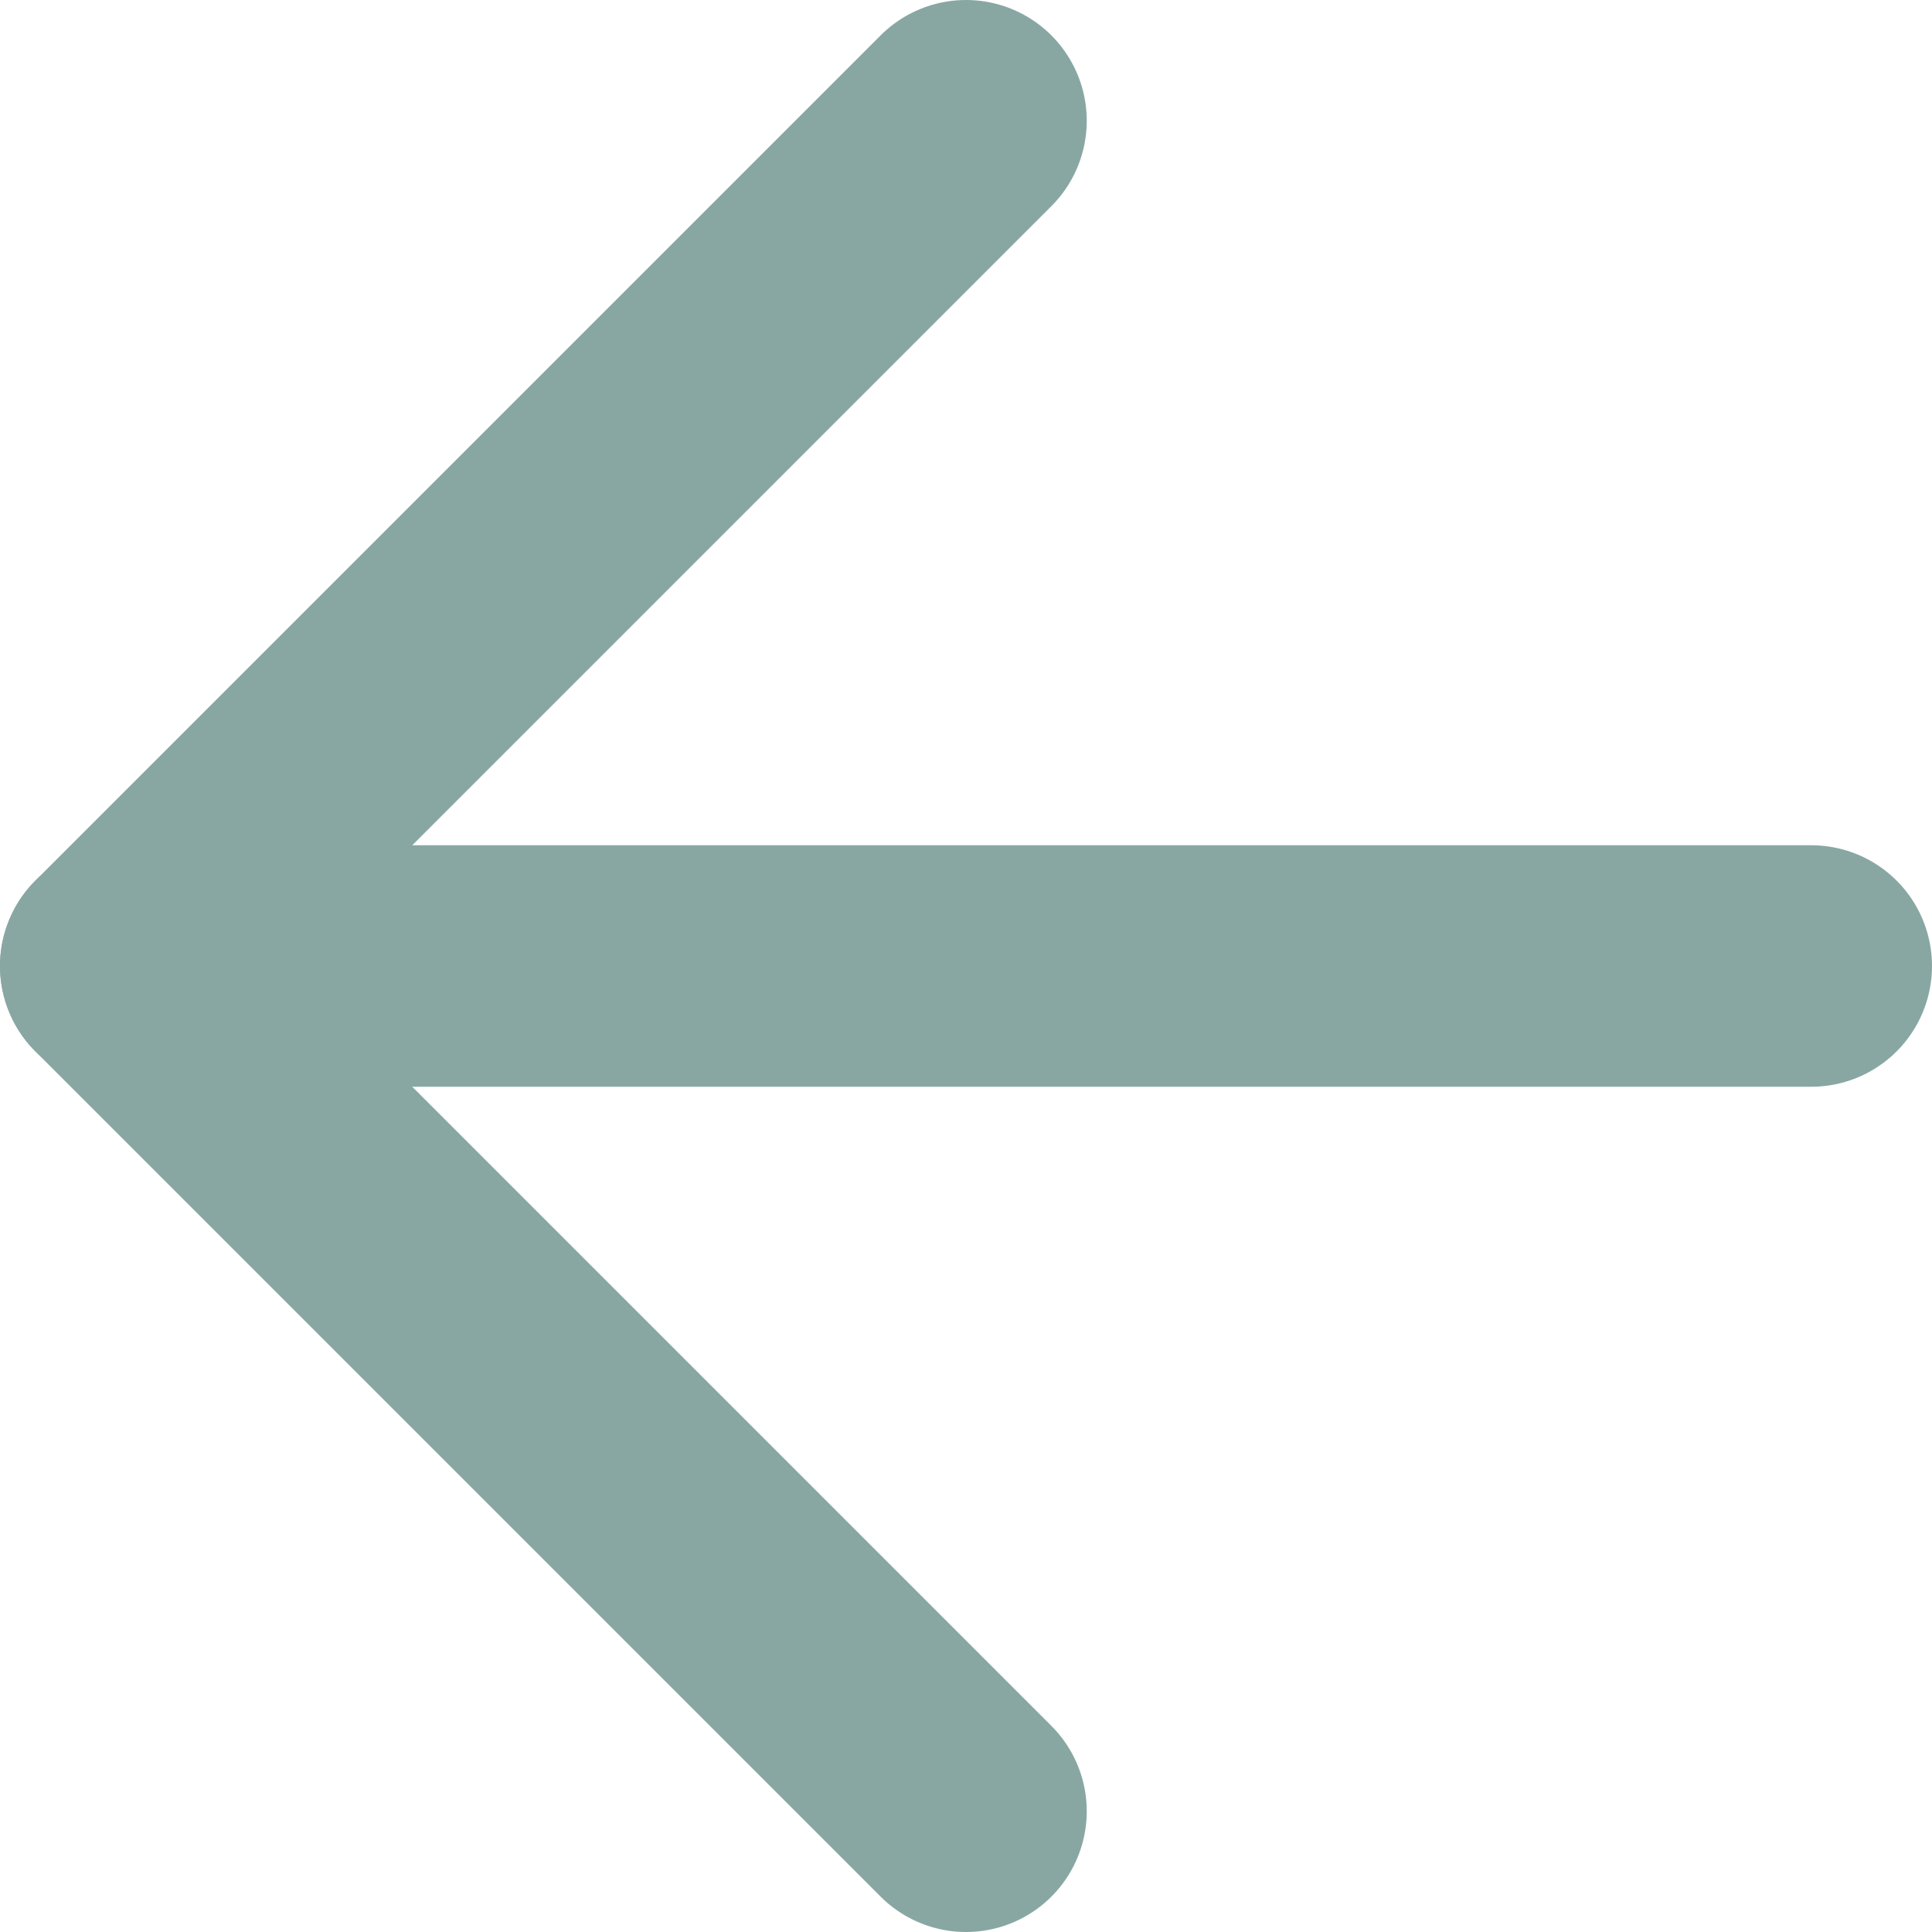
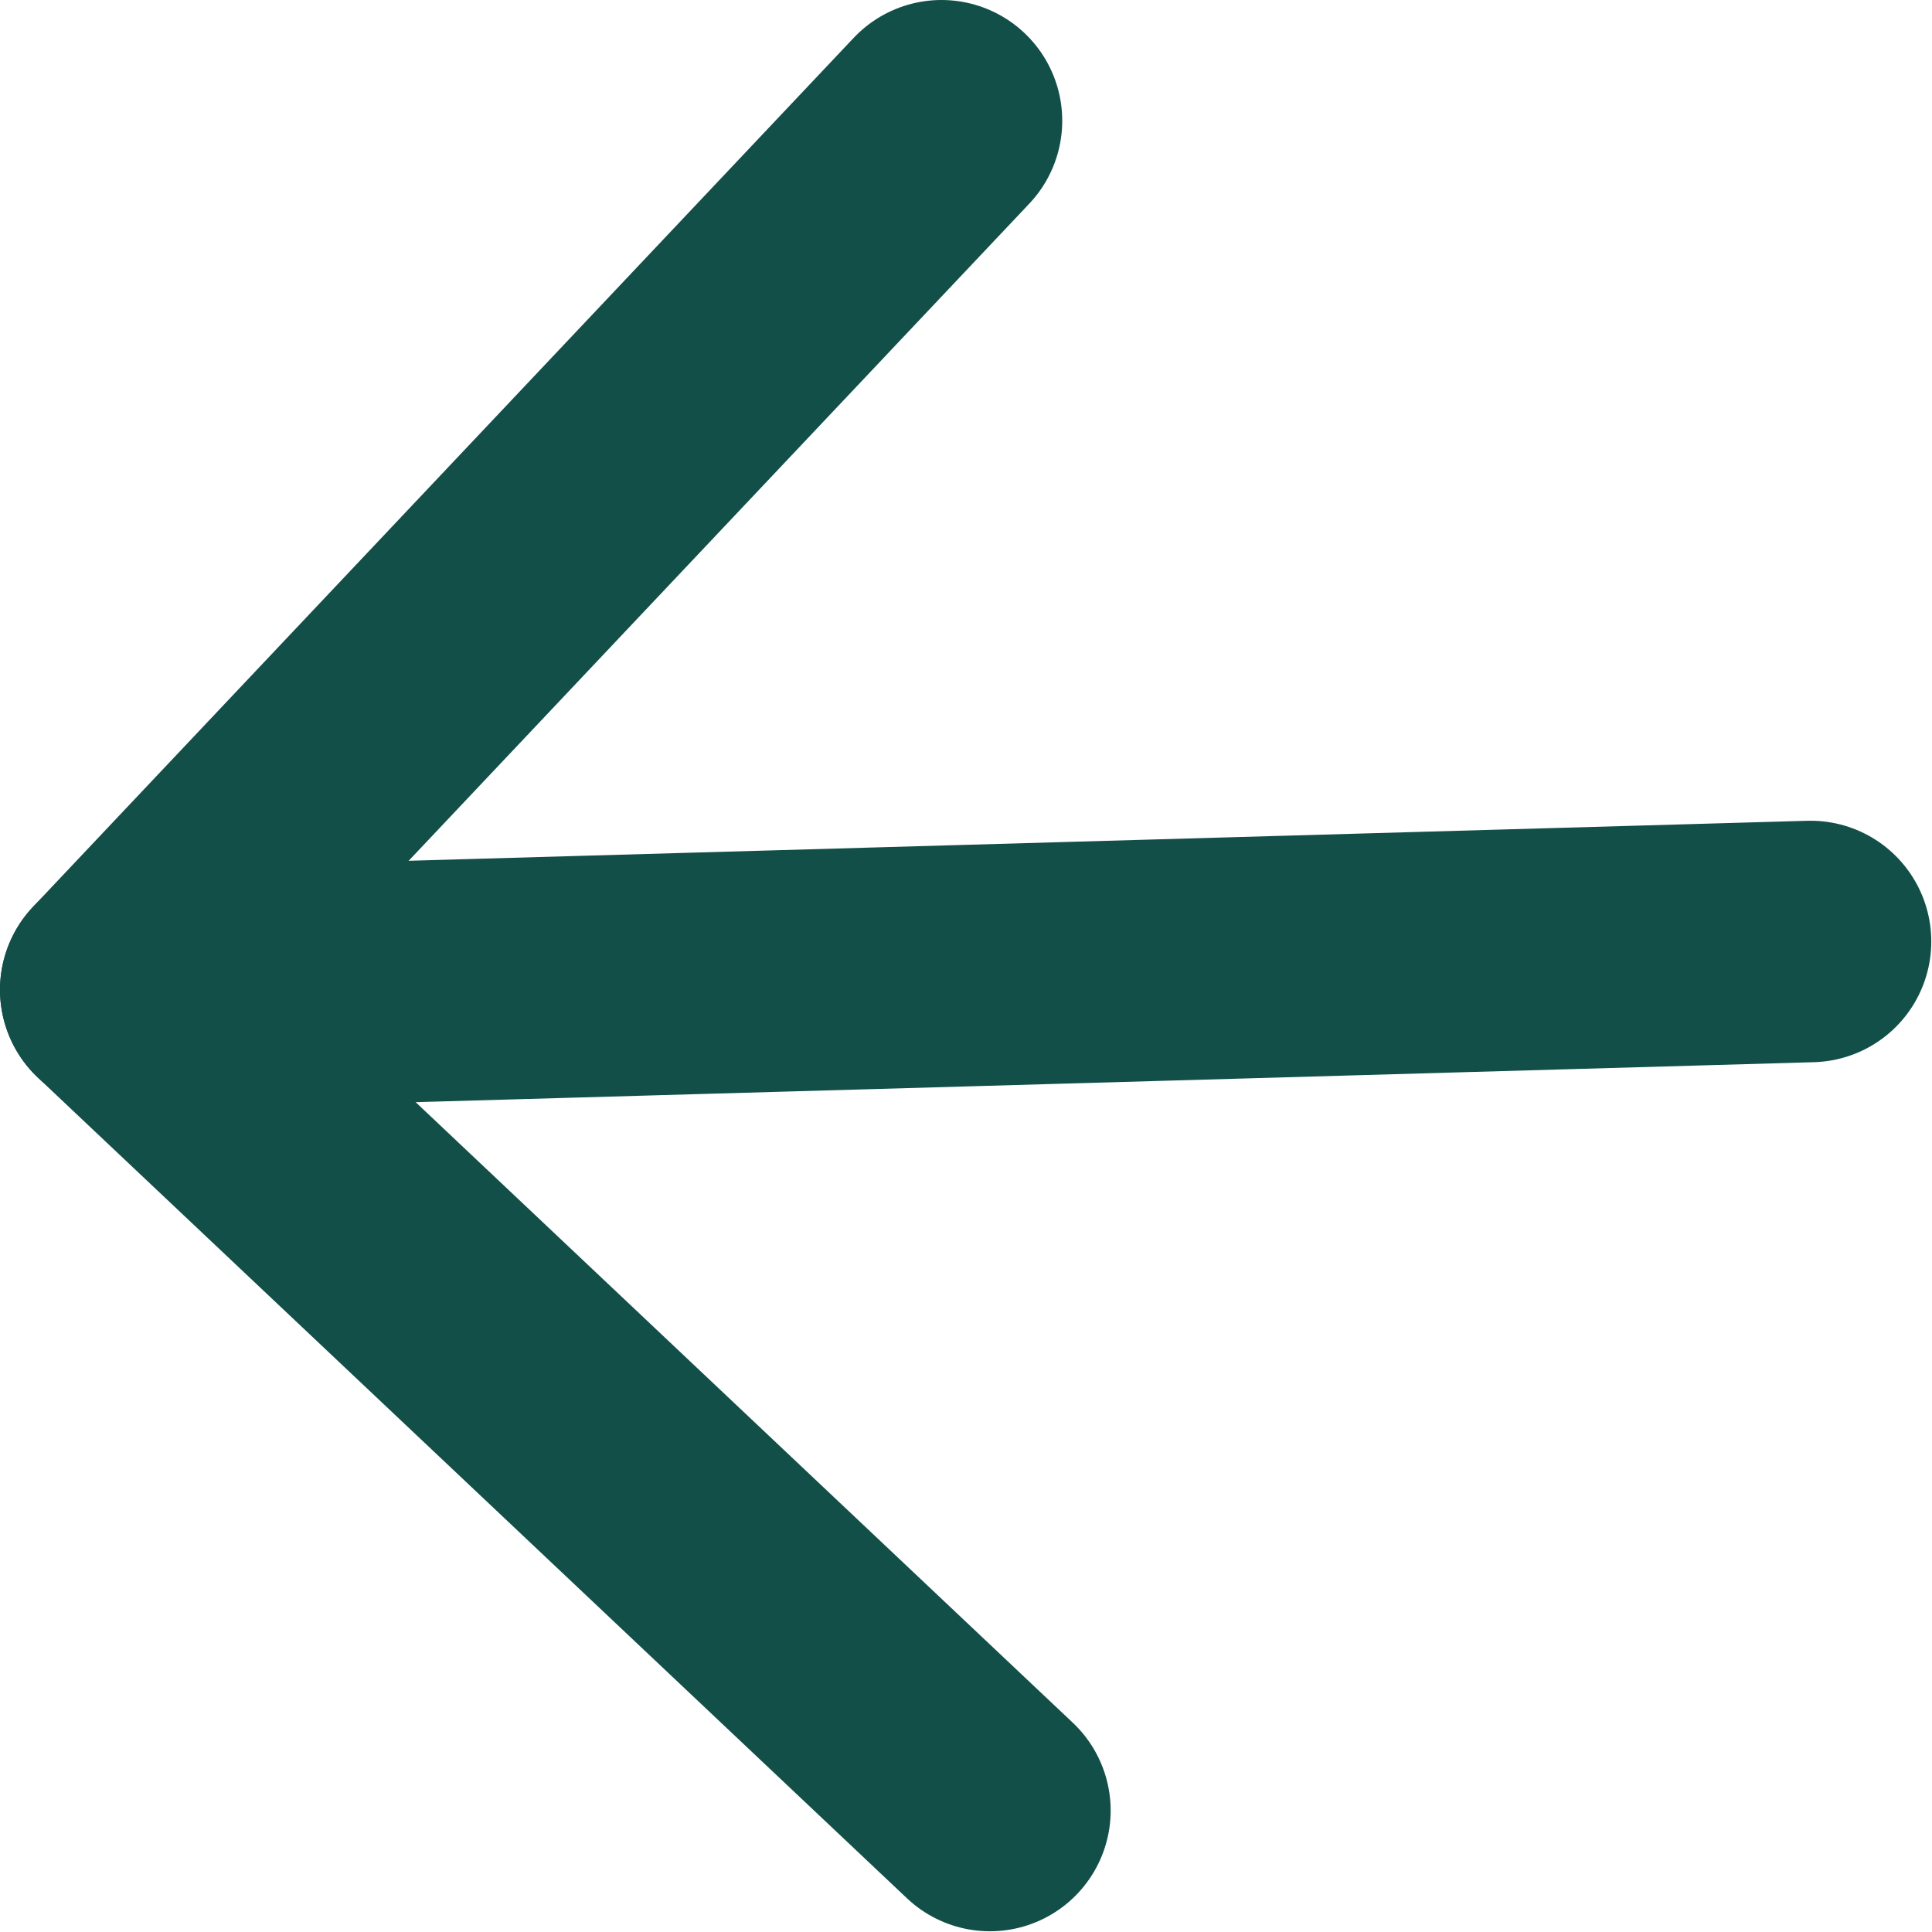
<svg xmlns="http://www.w3.org/2000/svg" width="16" height="16" viewBox="0 0 16 16" fill="none">
-   <g opacity="0.5">
-     <path d="M15 8H1" stroke="#124F48" stroke-width="2" stroke-linecap="round" stroke-linejoin="round" />
-     <path d="M8 1L1 8L8 15" stroke="#124F48" stroke-width="2" stroke-linecap="round" stroke-linejoin="round" />
-   </g>
+   <path d="M14.994 7.797L1 8.197" stroke="#124F48" stroke-width="2" stroke-linecap="round" stroke-linejoin="round" />
+   <path d="M8.198 14.994L1 8.197L7.797 1" stroke="#124F48" stroke-width="2" stroke-linecap="round" stroke-linejoin="round" />
</svg>
